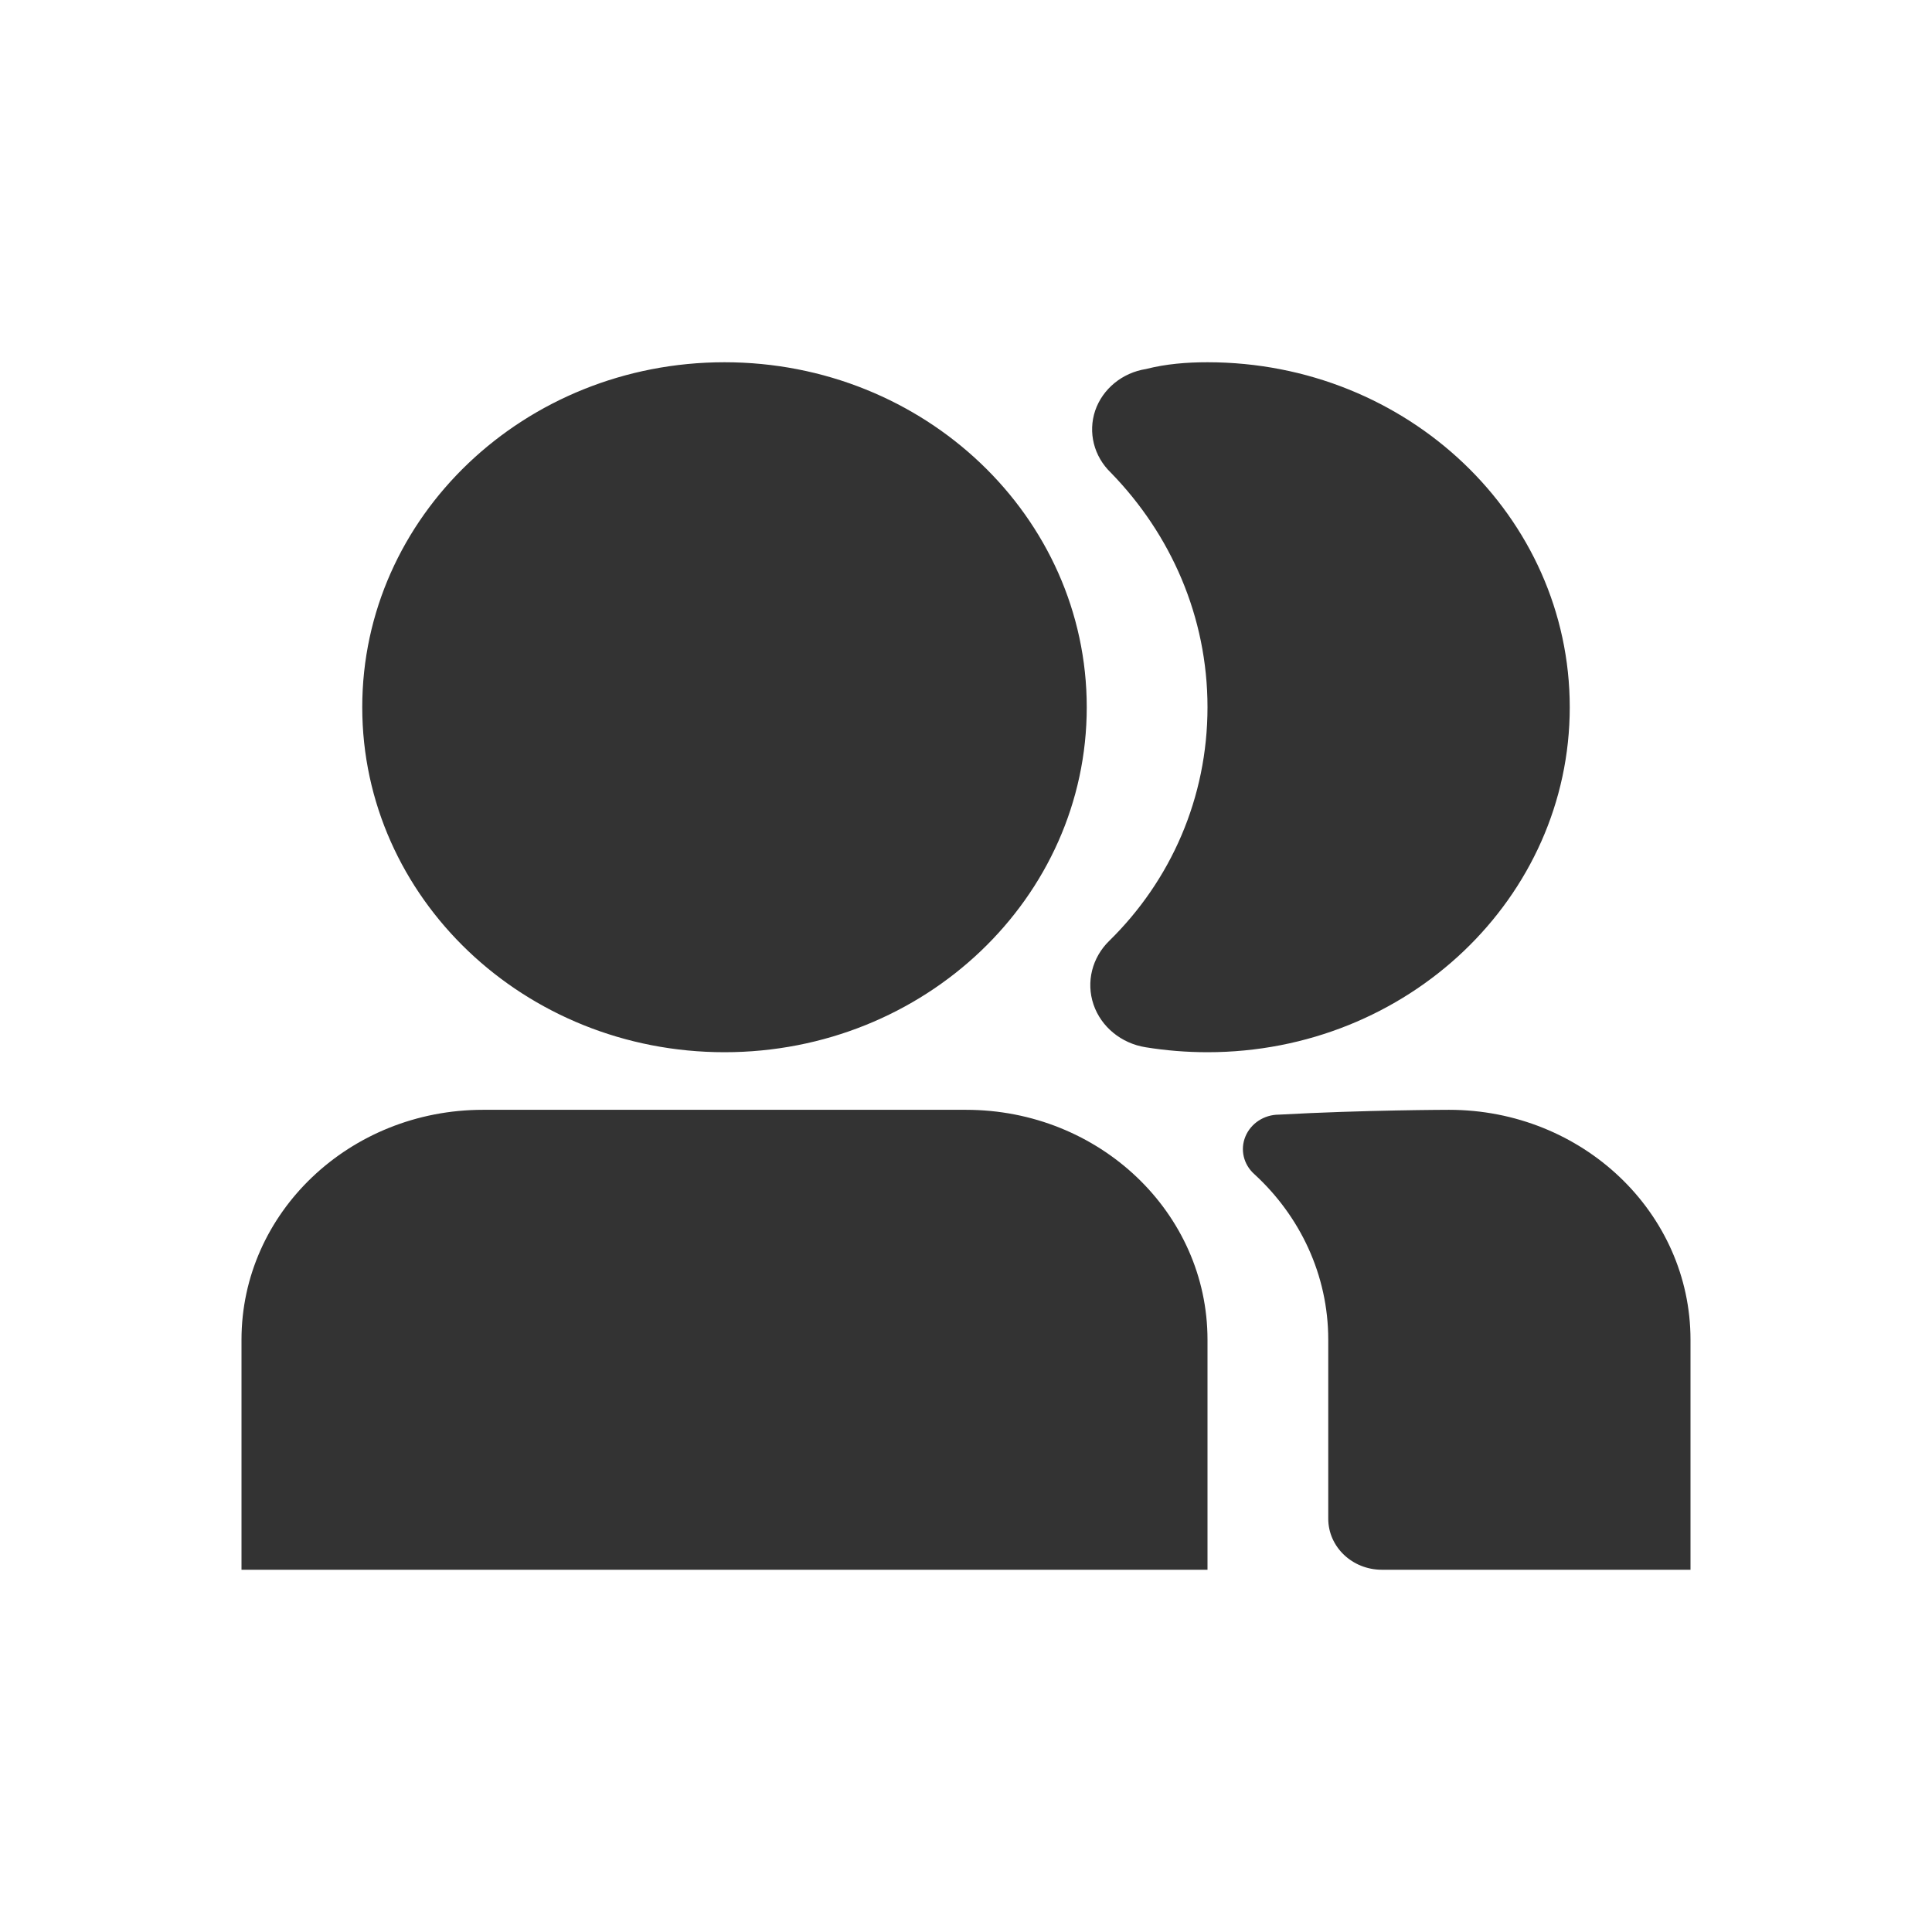
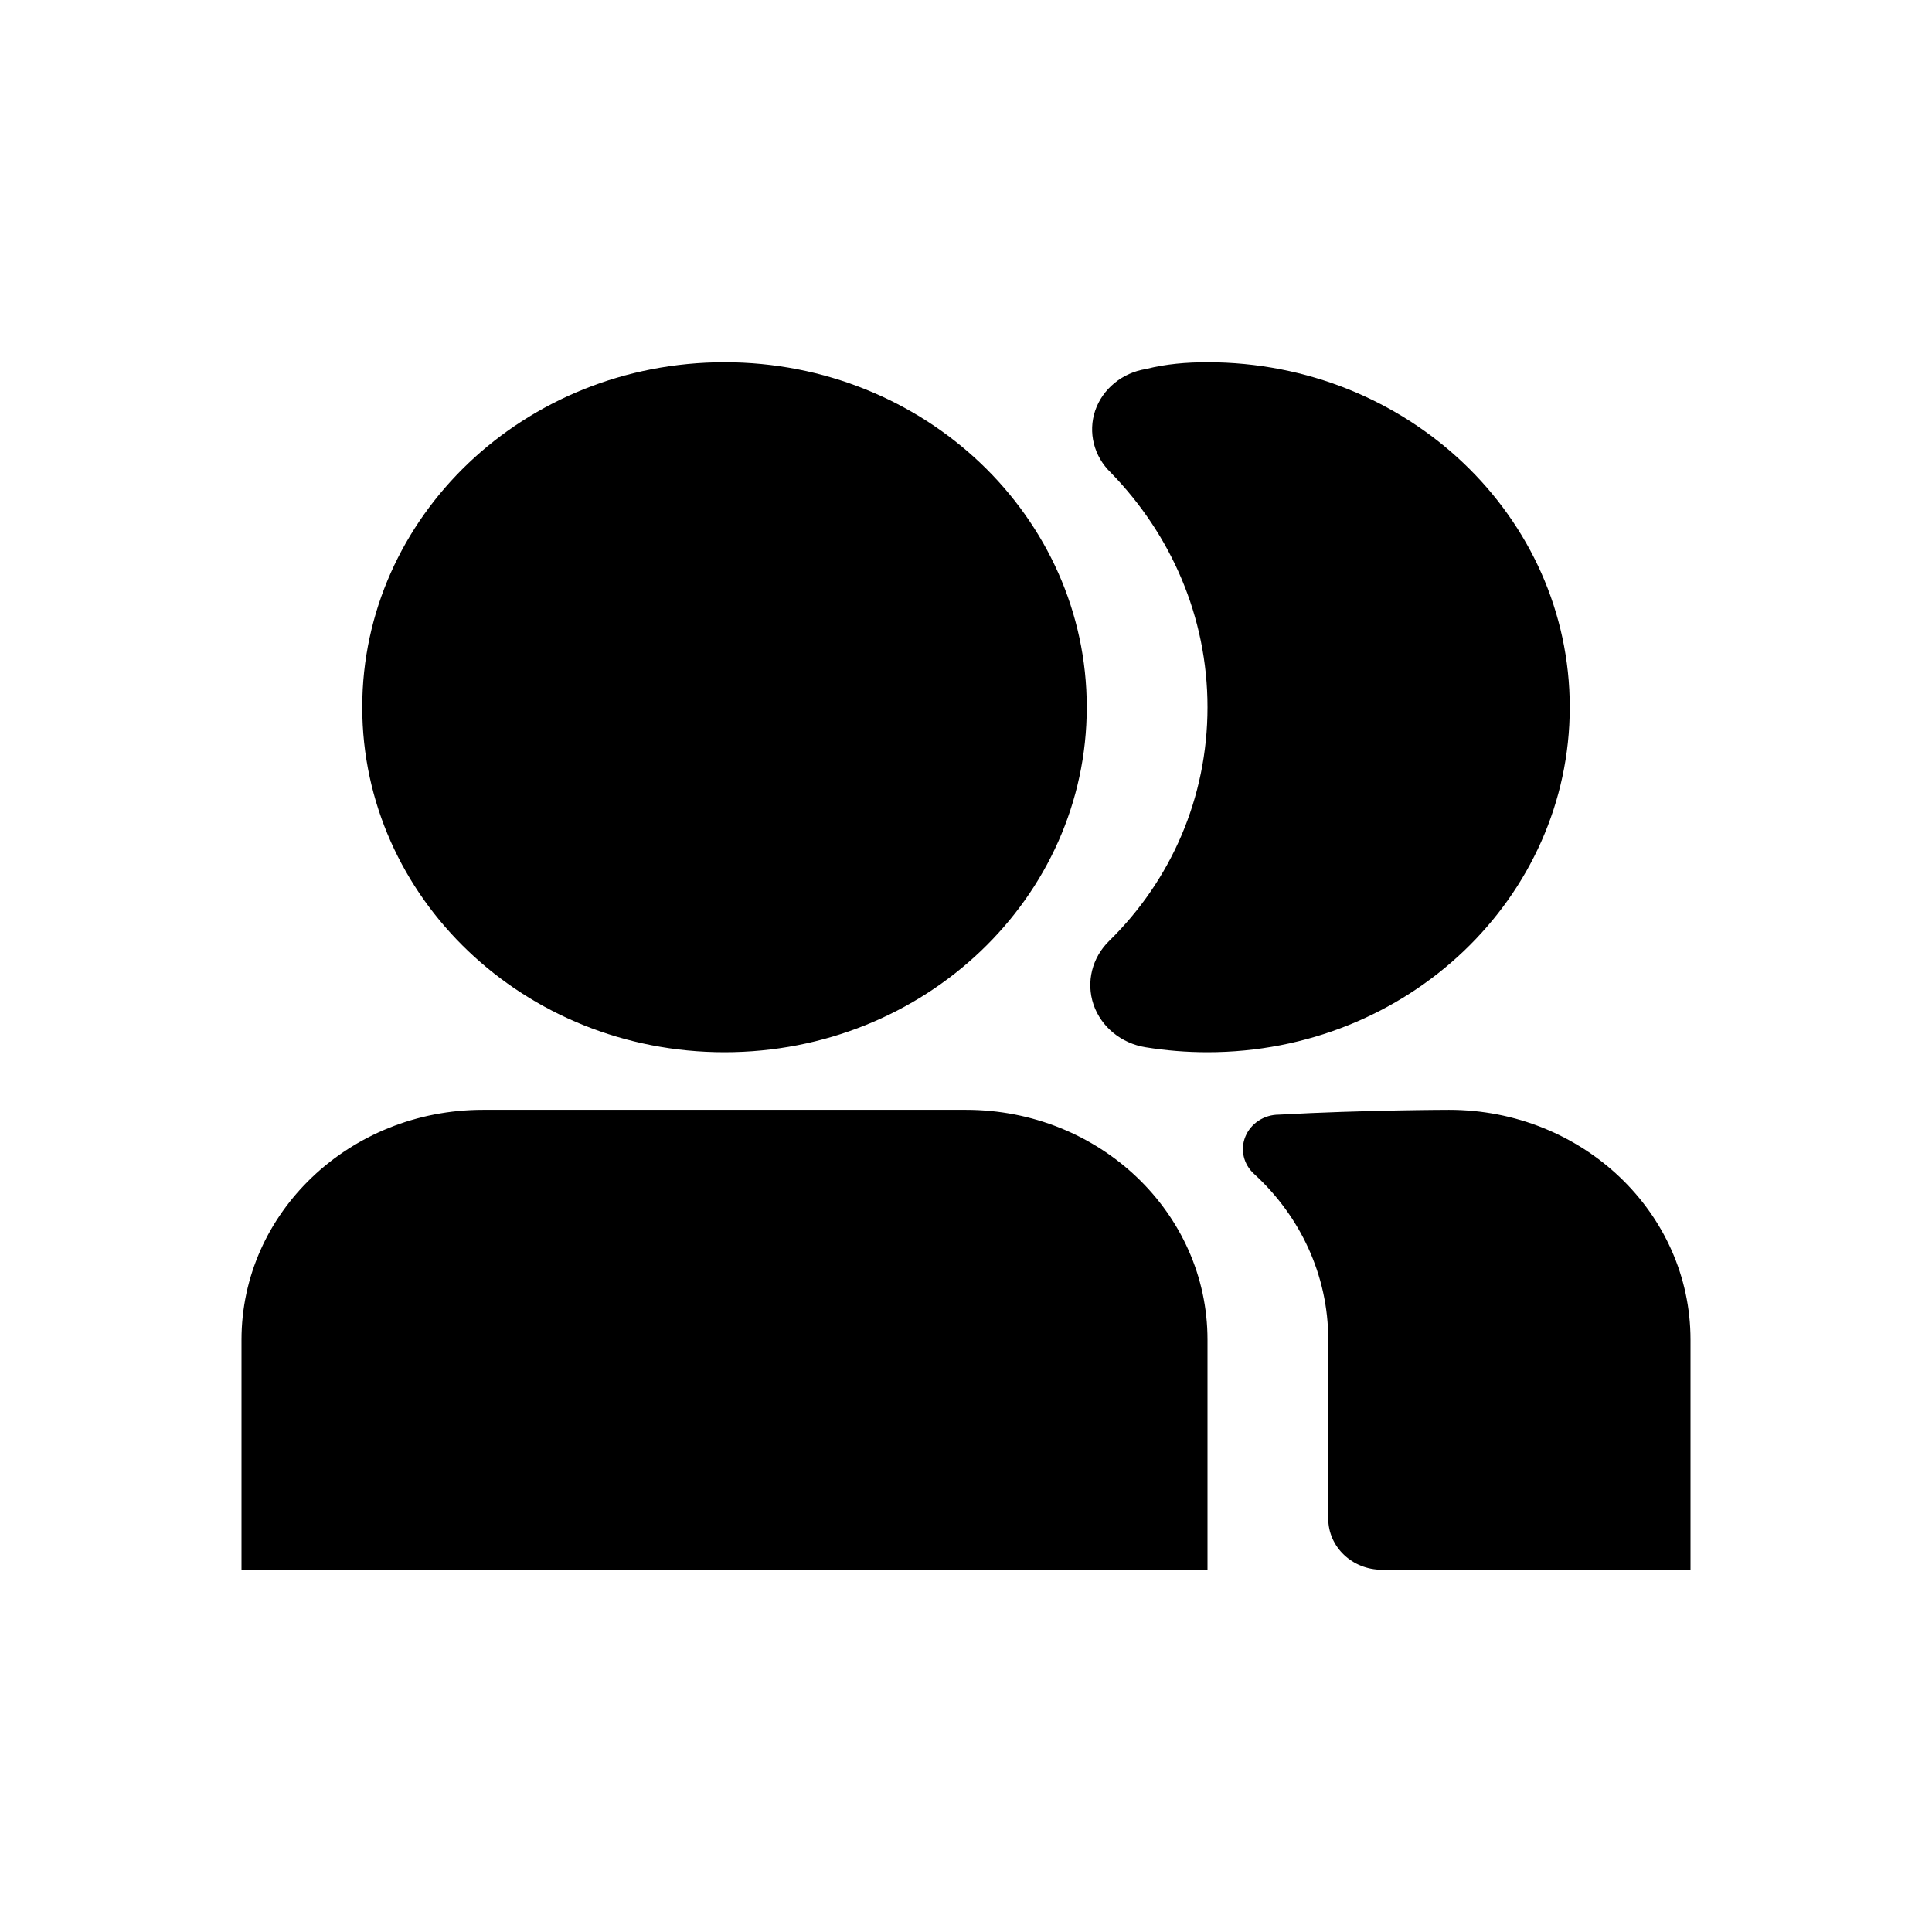
<svg xmlns="http://www.w3.org/2000/svg" width="16" height="16" viewBox="0 0 16 16" fill="none">
-   <path fill-rule="evenodd" clip-rule="evenodd" d="M8 9.191C9.105 9.191 10 10.043 10 11.095V13H2V11.095C2 10.043 2.895 9.191 4 9.191H8ZM12 9.191C13.105 9.191 14 10.043 14 11.095V13H11.444C11.199 13 11 12.811 11 12.577C11 12.016 11 11.095 11 11.095C11 10.557 10.765 10.07 10.388 9.724C10.298 9.644 10.269 9.52 10.314 9.412C10.359 9.303 10.469 9.231 10.591 9.231C11.298 9.192 12 9.191 12 9.191ZM6 3C7.657 3 9 4.279 9 5.857C9 7.435 7.657 8.714 6 8.714C4.343 8.714 3 7.435 3 5.857C3 4.279 4.343 3 6 3ZM10 3C11.657 3 13 4.279 13 5.857C13 7.435 11.657 8.714 10 8.714C9.826 8.714 9.655 8.7 9.488 8.673C9.286 8.641 9.119 8.504 9.056 8.319C8.993 8.133 9.044 7.929 9.188 7.79C9.696 7.291 10 6.608 10 5.857C10 5.107 9.696 4.424 9.199 3.914C9.059 3.779 9.009 3.581 9.07 3.4C9.132 3.22 9.294 3.087 9.491 3.056C9.655 3.014 9.826 3 10 3Z" fill="#333333" />
+   <path fill-rule="evenodd" clip-rule="evenodd" d="M8 9.191C9.105 9.191 10 10.043 10 11.095V13H2V11.095C2 10.043 2.895 9.191 4 9.191H8ZM12 9.191C13.105 9.191 14 10.043 14 11.095V13H11.444C11.199 13 11 12.811 11 12.577C11 12.016 11 11.095 11 11.095C11 10.557 10.765 10.07 10.388 9.724C10.298 9.644 10.269 9.52 10.314 9.412C10.359 9.303 10.469 9.231 10.591 9.231C11.298 9.192 12 9.191 12 9.191ZM6 3C7.657 3 9 4.279 9 5.857C9 7.435 7.657 8.714 6 8.714C4.343 8.714 3 7.435 3 5.857C3 4.279 4.343 3 6 3ZM10 3C11.657 3 13 4.279 13 5.857C13 7.435 11.657 8.714 10 8.714C9.826 8.714 9.655 8.7 9.488 8.673C9.286 8.641 9.119 8.504 9.056 8.319C8.993 8.133 9.044 7.929 9.188 7.79C9.696 7.291 10 6.608 10 5.857C10 5.107 9.696 4.424 9.199 3.914C9.059 3.779 9.009 3.581 9.07 3.4C9.132 3.22 9.294 3.087 9.491 3.056C9.655 3.014 9.826 3 10 3Z" fill="currentColor" />
</svg>
